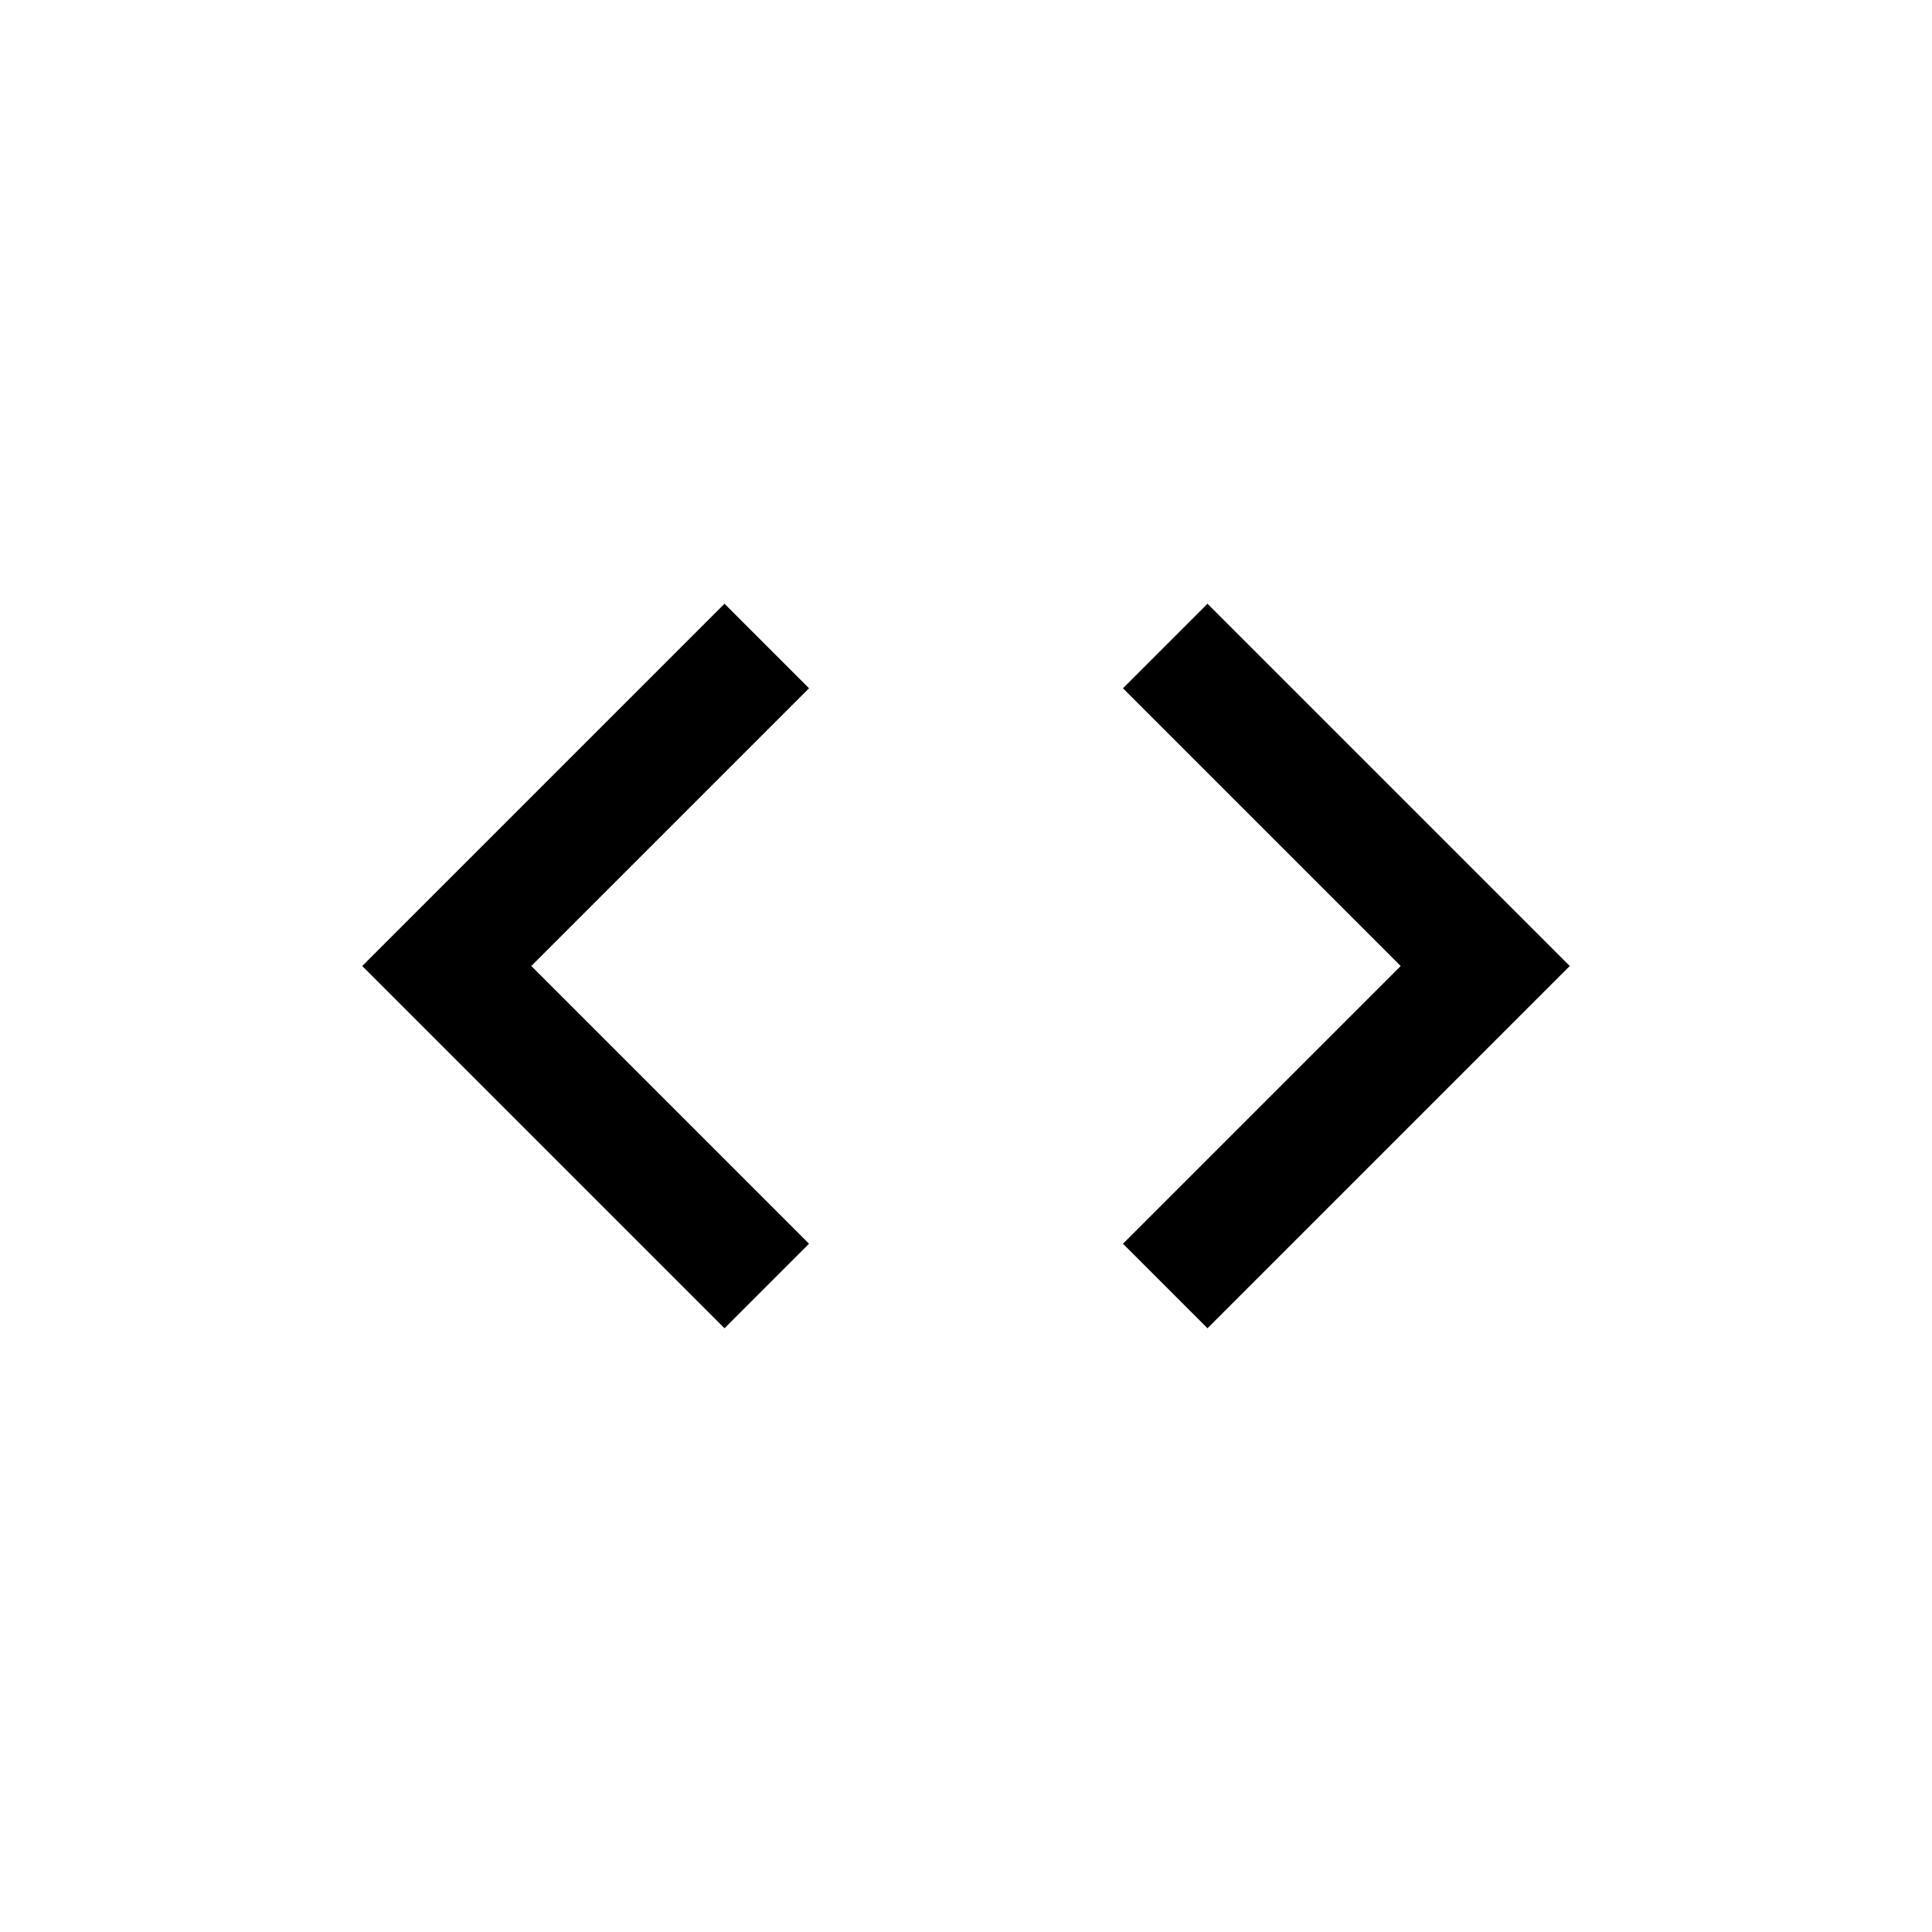
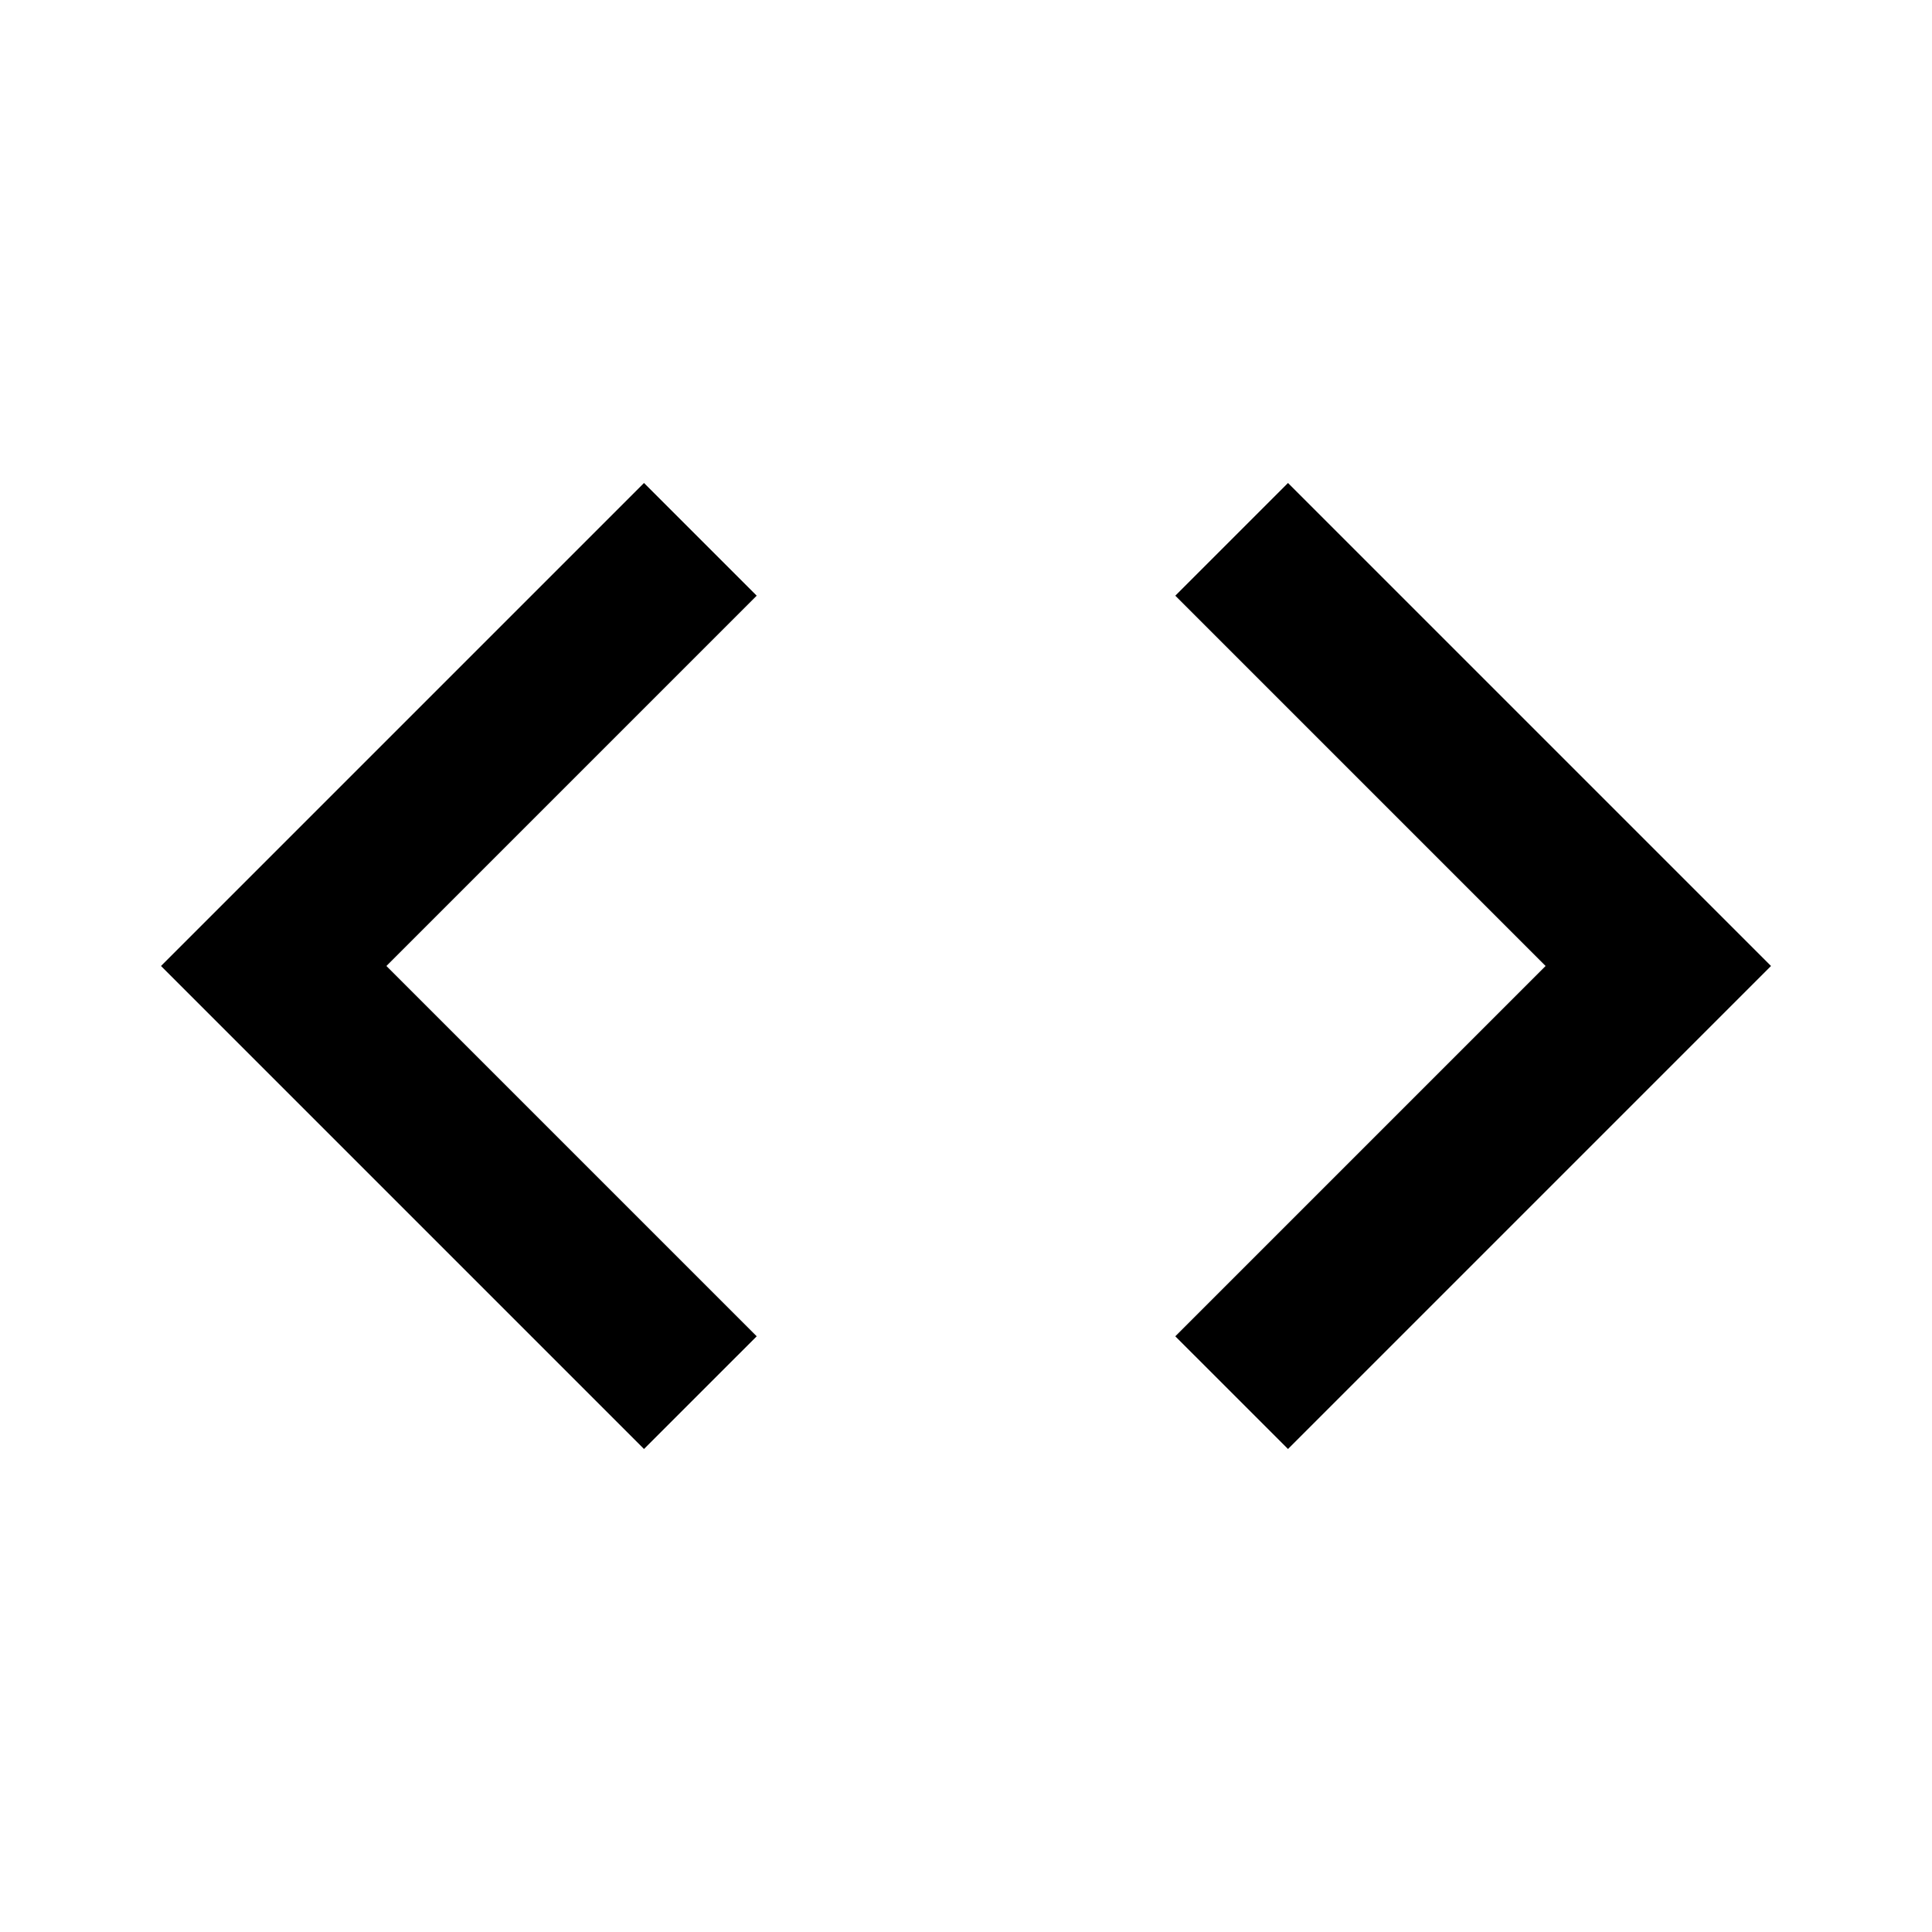
<svg xmlns="http://www.w3.org/2000/svg" width="24" height="24" viewBox="0 0 24 24" fill="none">
-   <path fill-rule="evenodd" clip-rule="evenodd" d="M6.6 12L10.05 15.45L9 16.5L4.5 12L9 7.5L10.05 8.55L6.6 12ZM17.4 12L13.95 15.45L15 16.5L19.5 12L15 7.5L13.95 8.55L17.4 12Z" fill="black" />
+   <path d="M14.6 16.6L19.2 12L14.6 7.4L16 6L22 12L16 18L14.6 16.6ZM9.4 16.6L4.8 12L9.4 7.4L8 6L2 12L8 18L9.4 16.6Z" fill="black" />
</svg>
